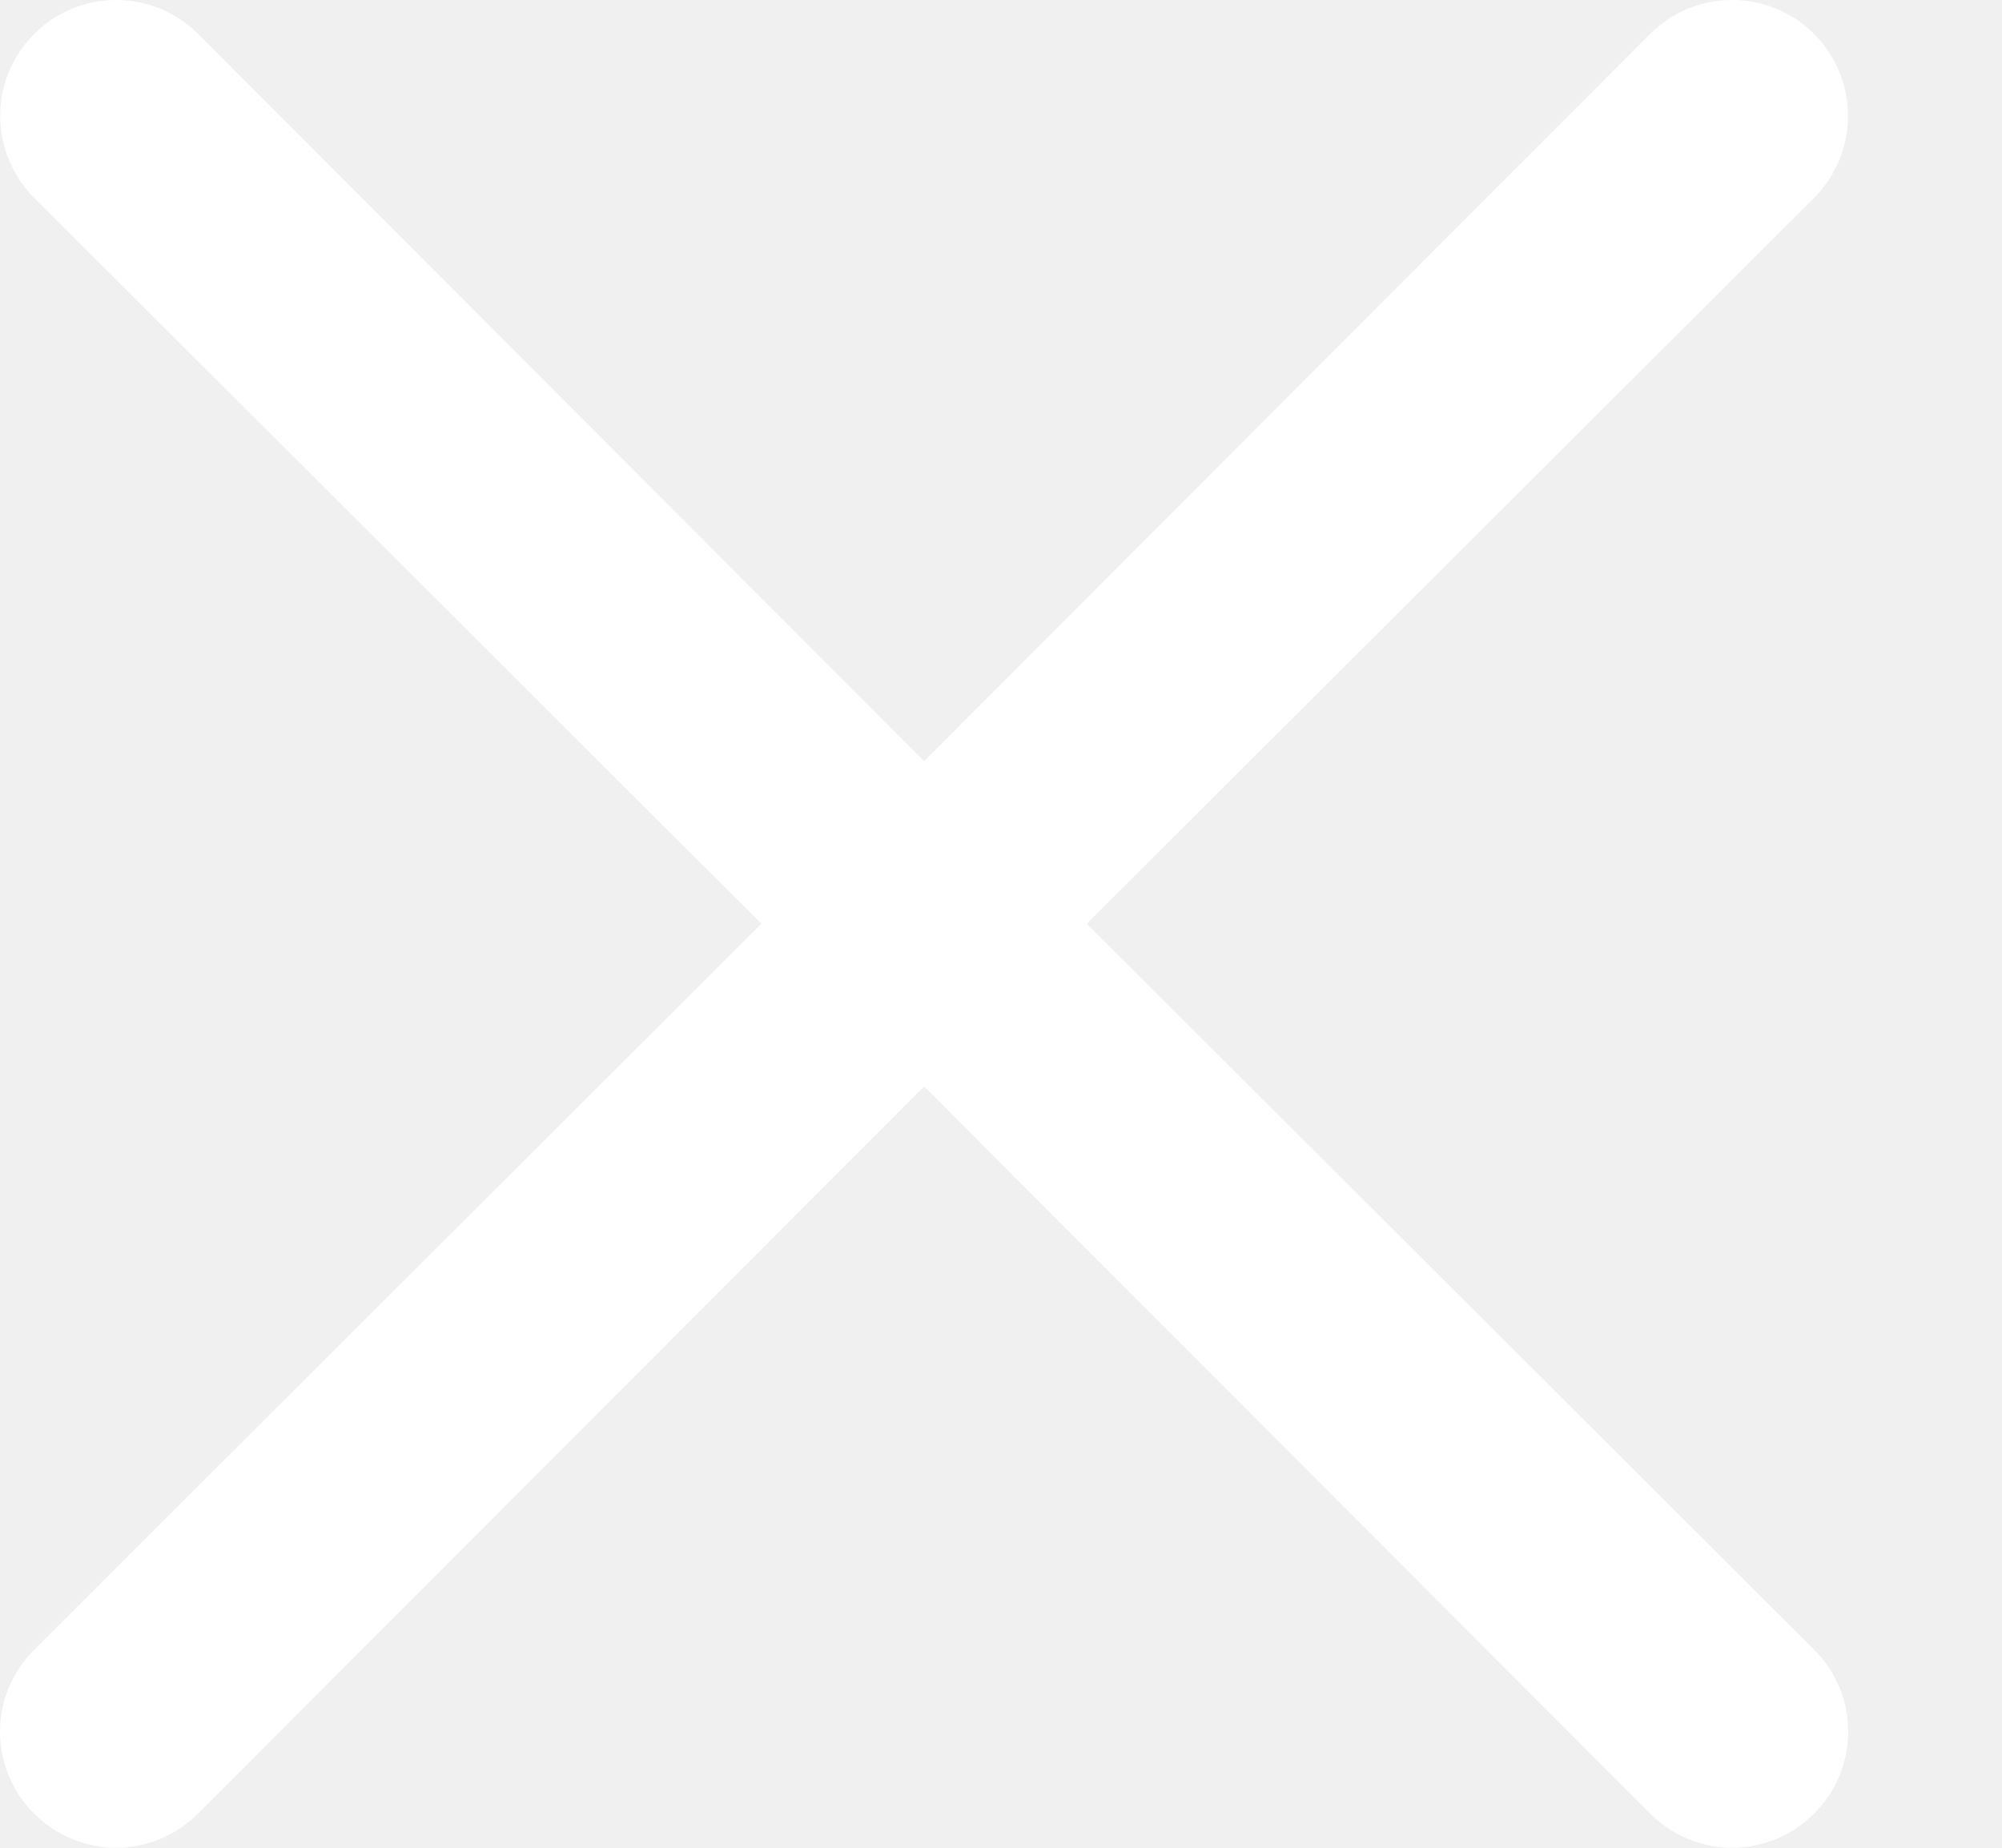
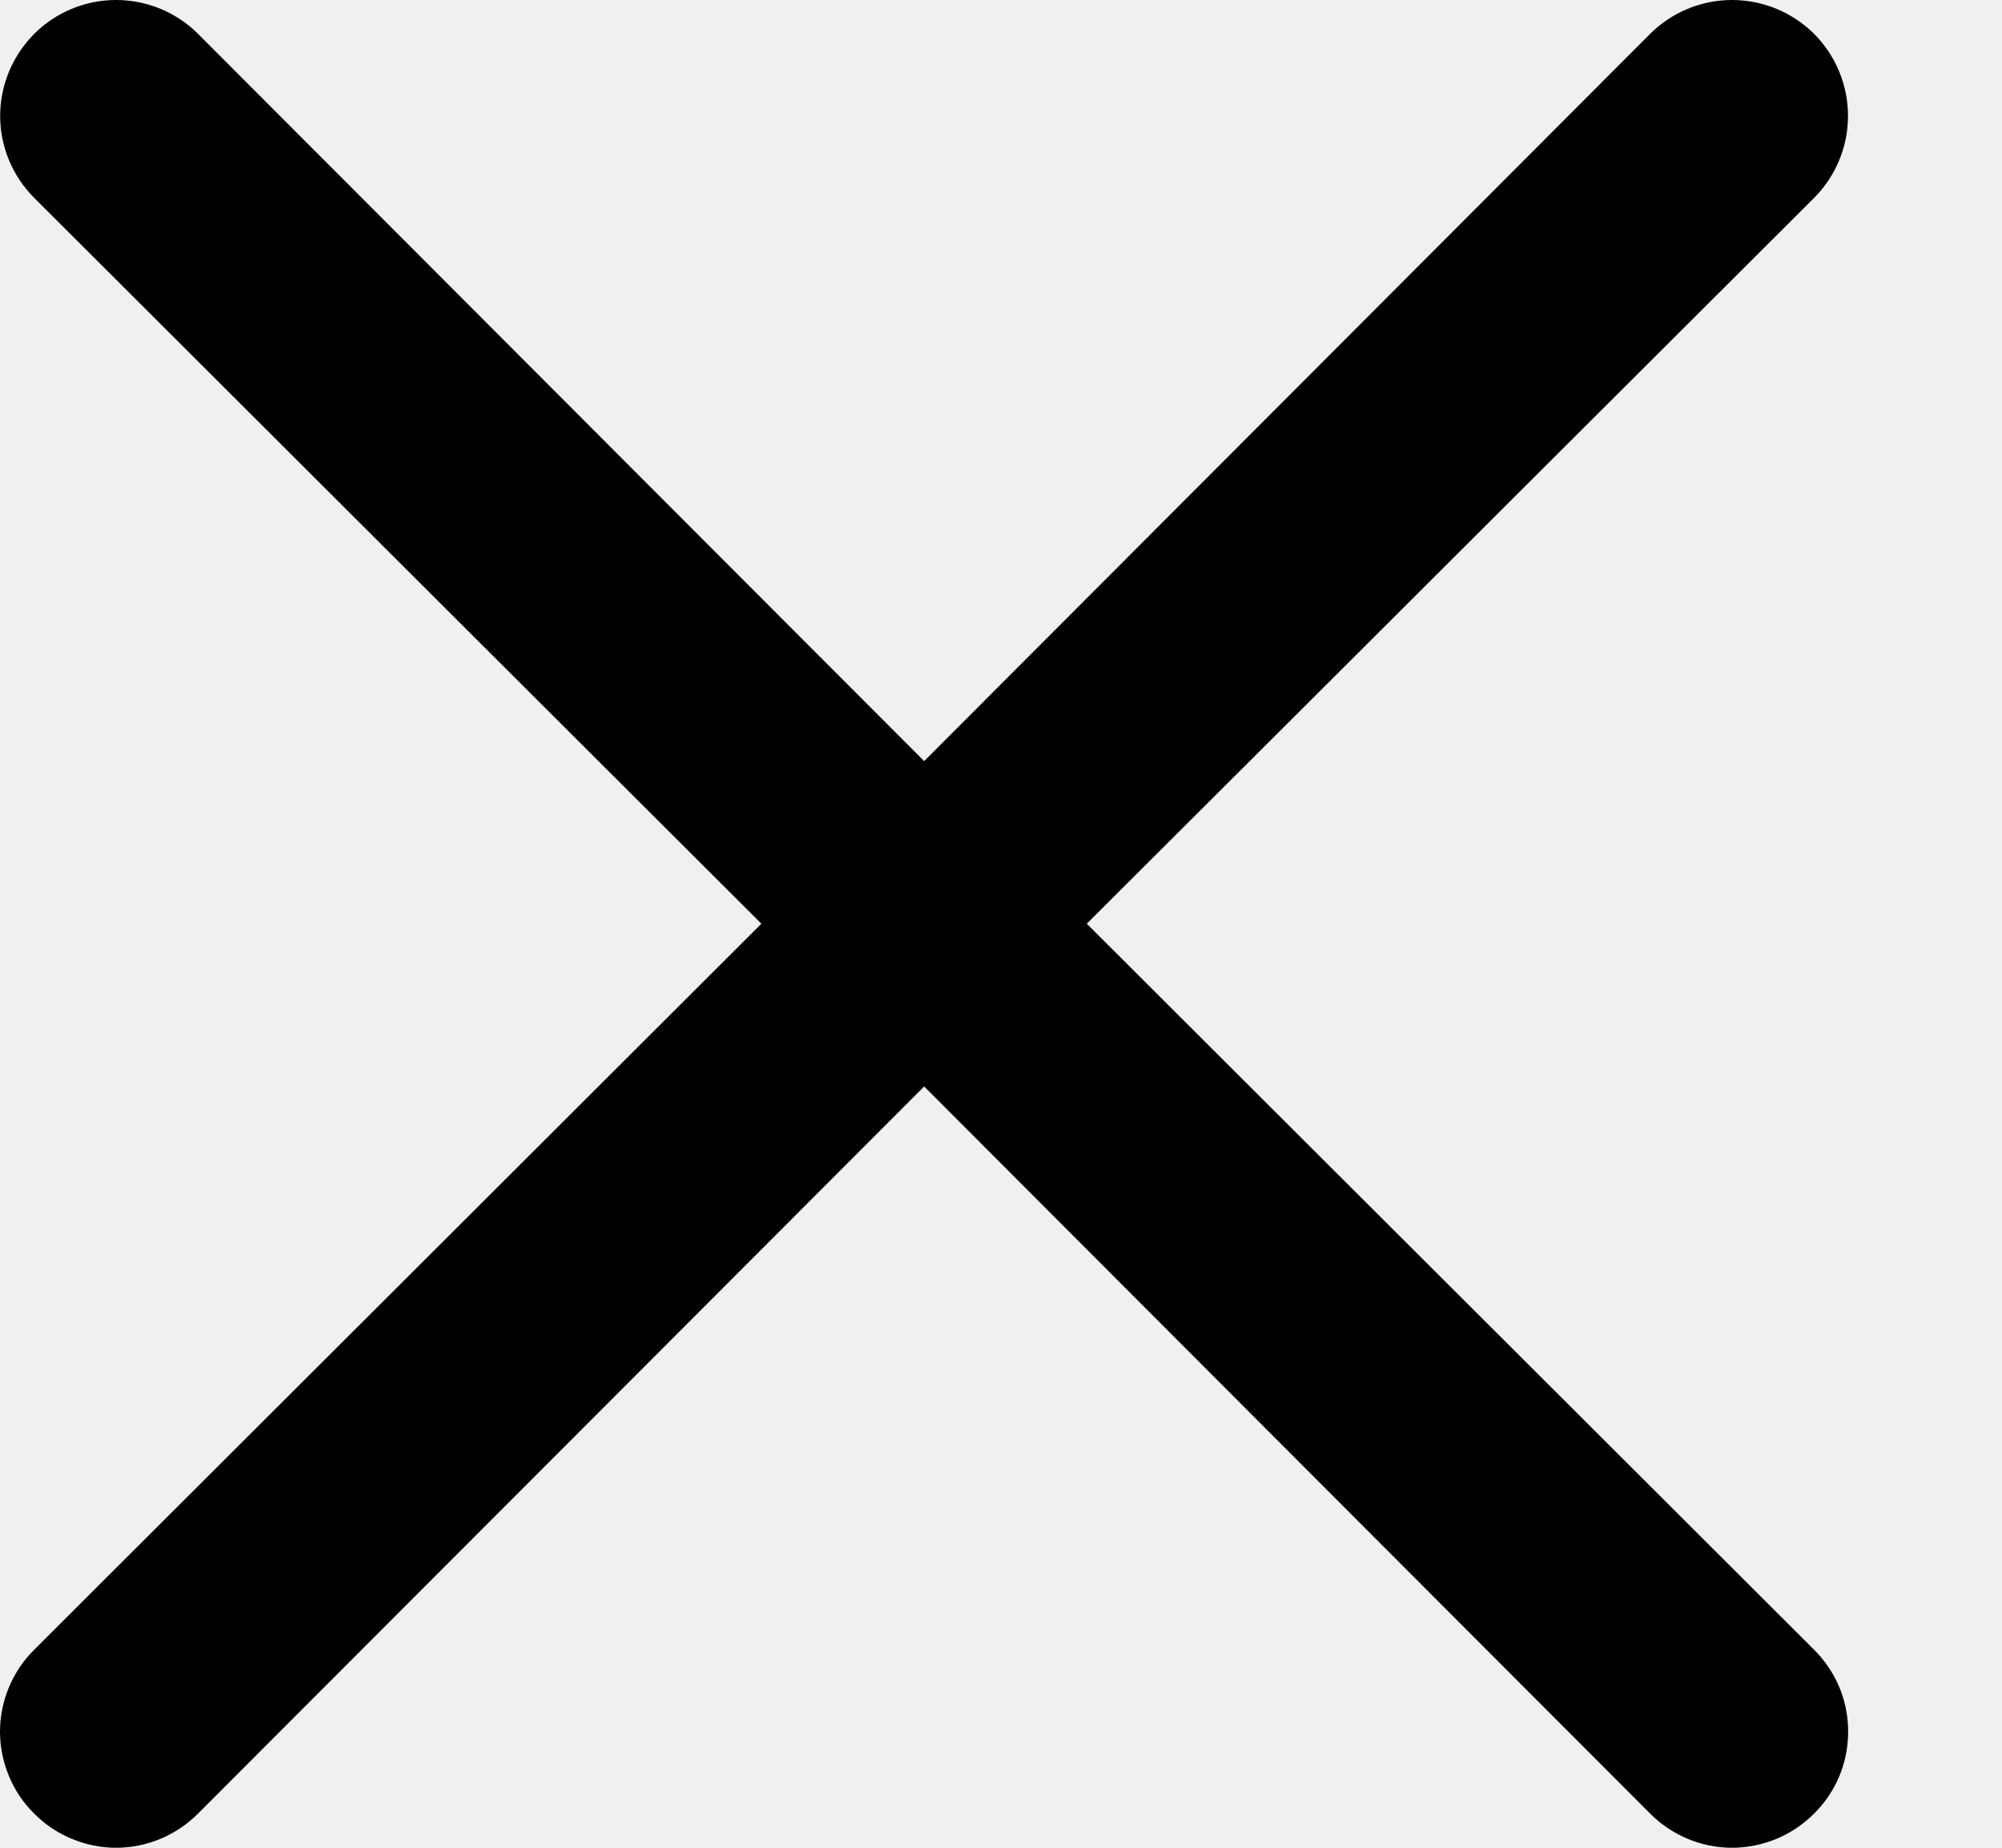
<svg xmlns="http://www.w3.org/2000/svg" width="13" height="12" viewBox="0 0 13 12" fill="none">
-   <path d="M7.057 5.999L11.78 1.285C11.921 1.144 12 0.952 12 0.753C12 0.553 11.921 0.362 11.78 0.22C11.638 0.079 11.447 0 11.247 0C11.048 0 10.856 0.079 10.715 0.22L6.001 4.943L1.286 0.22C1.145 0.079 0.953 1.77216e-07 0.754 1.78703e-07C0.554 1.80191e-07 0.363 0.079 0.222 0.22C0.081 0.362 0.001 0.553 0.001 0.753C0.001 0.952 0.081 1.144 0.222 1.285L4.944 5.999L0.222 10.714C0.151 10.784 0.096 10.867 0.058 10.958C0.02 11.049 0 11.147 0 11.246C0 11.345 0.02 11.443 0.058 11.534C0.096 11.626 0.151 11.709 0.222 11.778C0.291 11.848 0.374 11.904 0.466 11.942C0.557 11.98 0.655 12 0.754 12C0.853 12 0.951 11.98 1.042 11.942C1.133 11.904 1.216 11.848 1.286 11.778L6.001 7.056L10.715 11.778C10.785 11.848 10.868 11.904 10.959 11.942C11.05 11.98 11.148 12 11.247 12C11.346 12 11.444 11.98 11.536 11.942C11.627 11.904 11.71 11.848 11.78 11.778C11.85 11.709 11.906 11.626 11.944 11.534C11.982 11.443 12.001 11.345 12.001 11.246C12.001 11.147 11.982 11.049 11.944 10.958C11.906 10.867 11.85 10.784 11.78 10.714L7.057 5.999Z" fill="#fff" />
+   <path d="M7.057 5.999L11.78 1.285C11.921 1.144 12 0.952 12 0.753C12 0.553 11.921 0.362 11.78 0.22C11.638 0.079 11.447 0 11.247 0C11.048 0 10.856 0.079 10.715 0.22L6.001 4.943L1.286 0.22C1.145 0.079 0.953 1.77216e-07 0.754 1.78703e-07C0.554 1.80191e-07 0.363 0.079 0.222 0.22C0.081 0.362 0.001 0.553 0.001 0.753C0.001 0.952 0.081 1.144 0.222 1.285L4.944 5.999L0.222 10.714C0.151 10.784 0.096 10.867 0.058 10.958C0.02 11.049 0 11.147 0 11.246C0 11.345 0.02 11.443 0.058 11.534C0.096 11.626 0.151 11.709 0.222 11.778C0.291 11.848 0.374 11.904 0.466 11.942C0.557 11.98 0.655 12 0.754 12C0.853 12 0.951 11.98 1.042 11.942C1.133 11.904 1.216 11.848 1.286 11.778L6.001 7.056L10.715 11.778C10.785 11.848 10.868 11.904 10.959 11.942C11.05 11.98 11.148 12 11.247 12C11.346 12 11.444 11.98 11.536 11.942C11.627 11.904 11.71 11.848 11.78 11.778C11.85 11.709 11.906 11.626 11.944 11.534C11.982 11.443 12.001 11.345 12.001 11.246C12.001 11.147 11.982 11.049 11.944 10.958C11.906 10.867 11.85 10.784 11.78 10.714L7.057 5.999Z" fill="#000" />
</svg>
